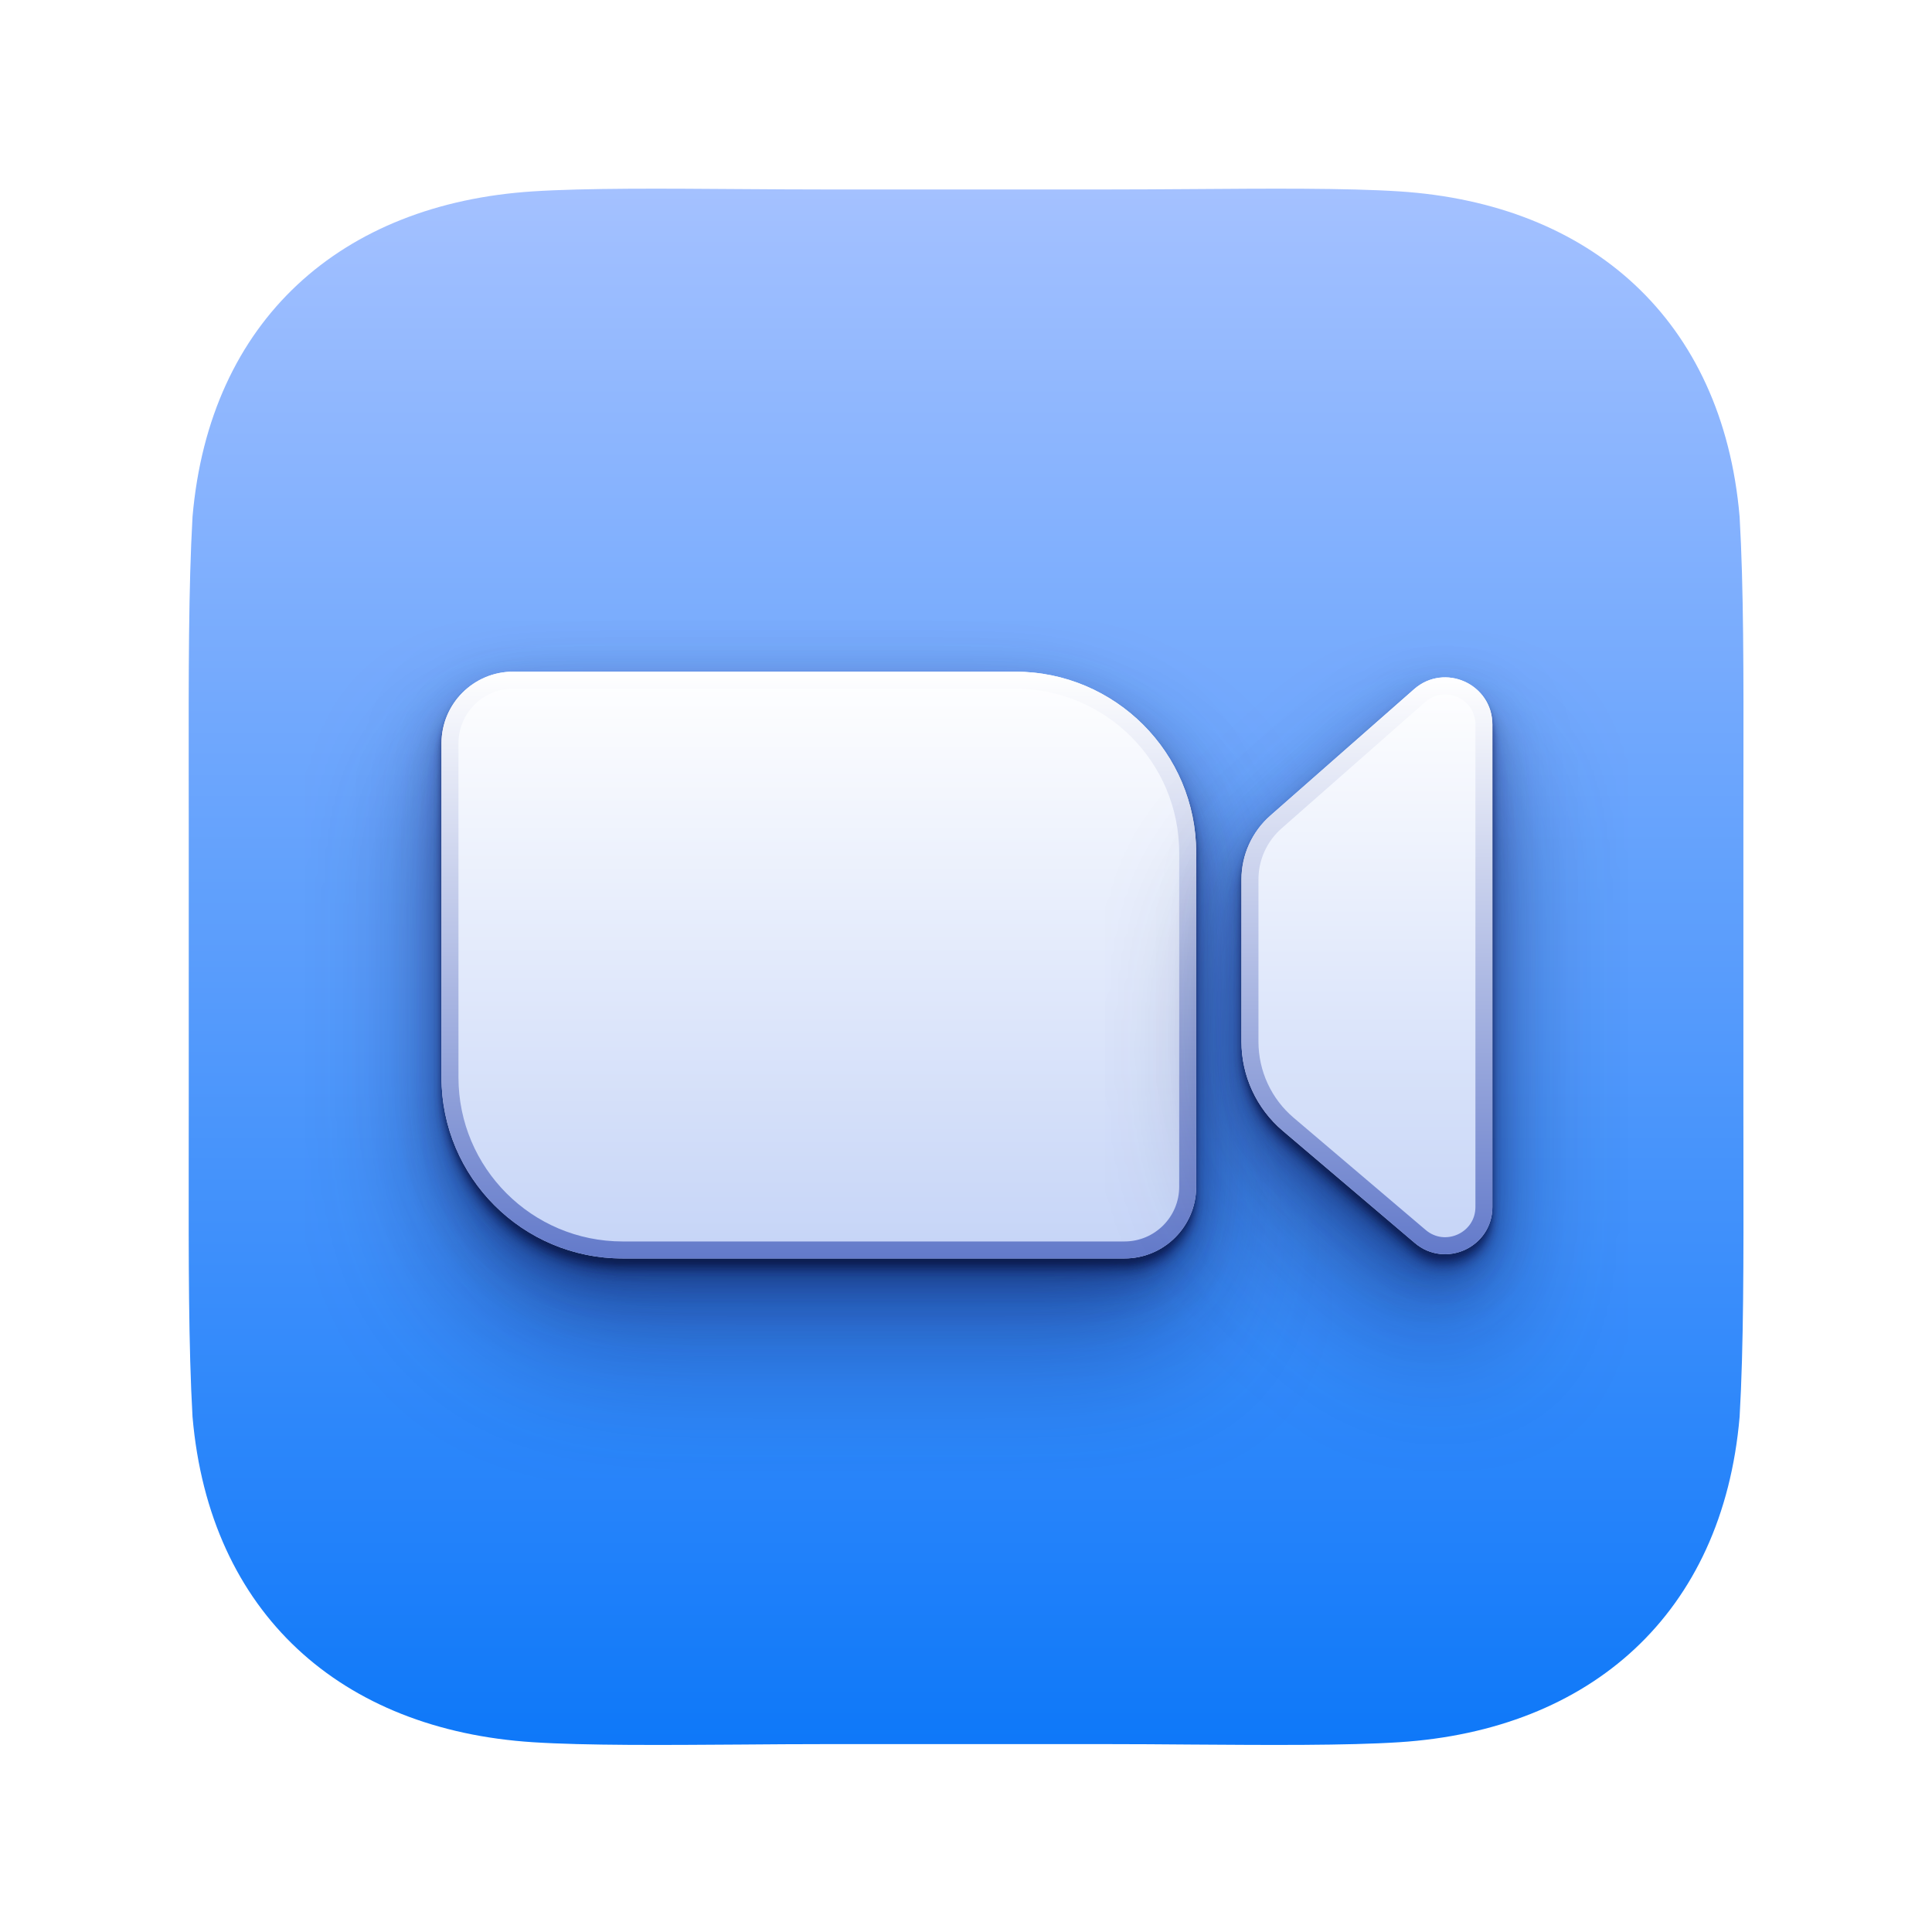
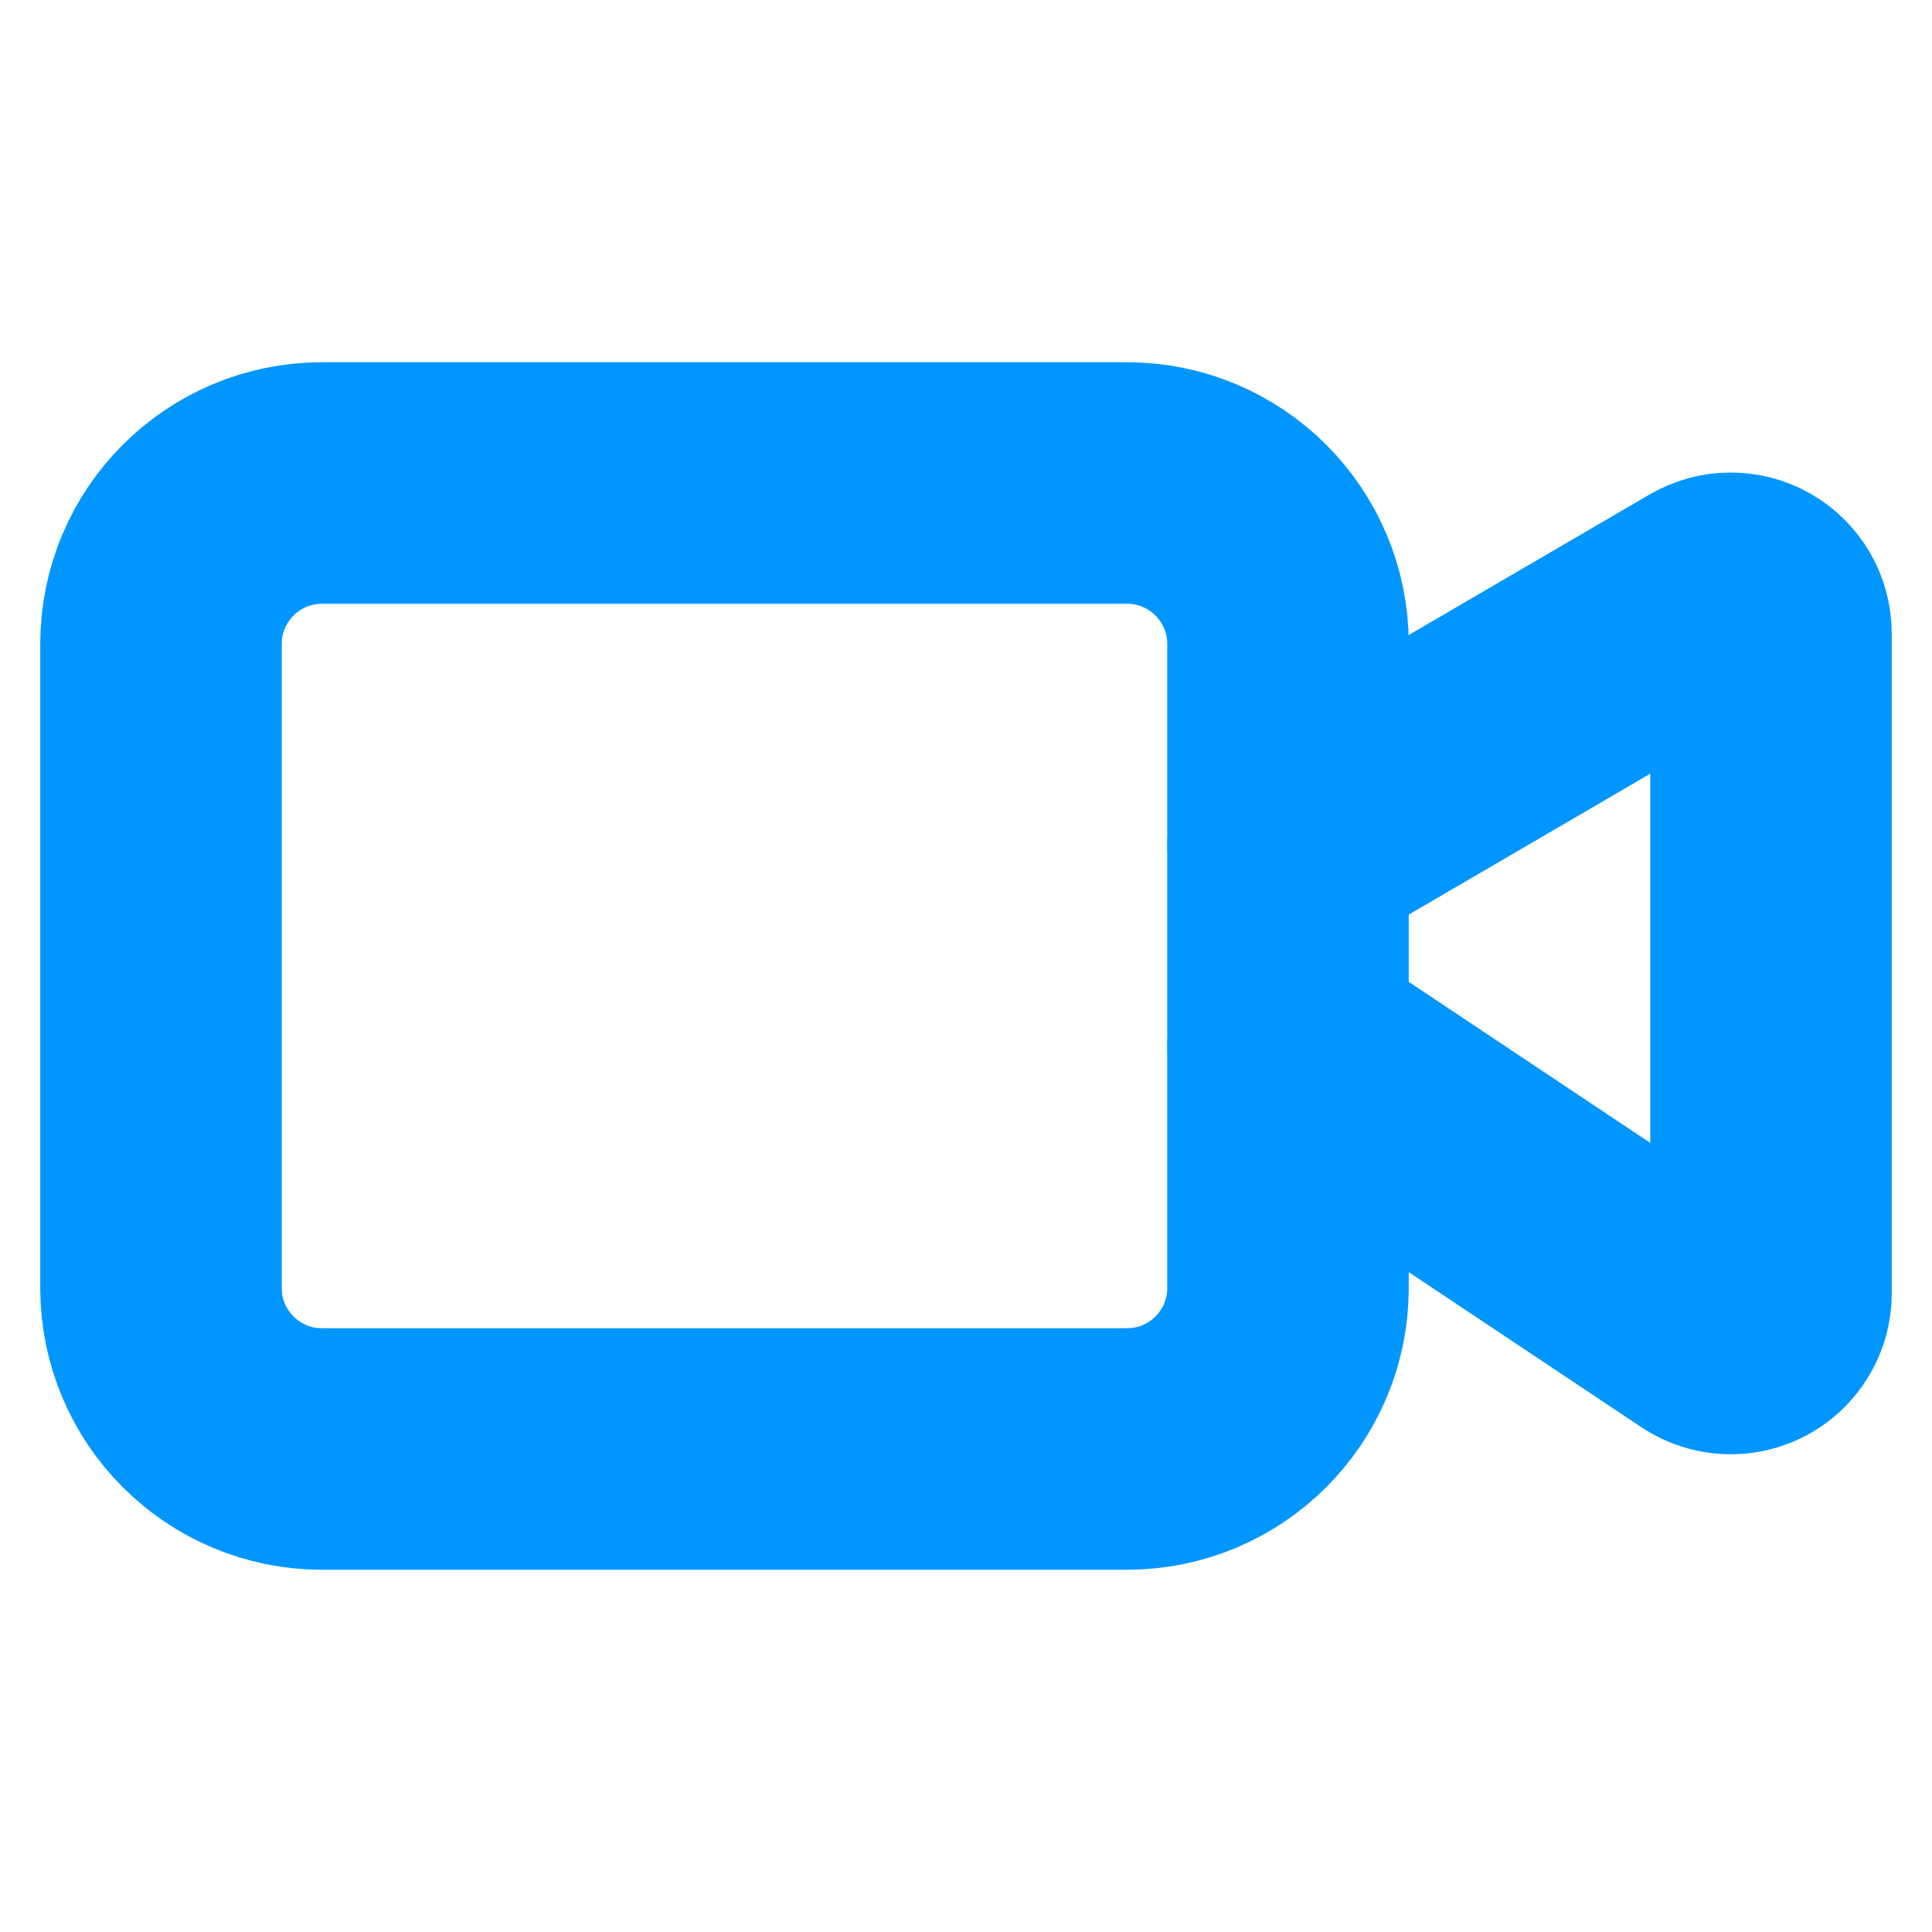
- <svg xmlns="http://www.w3.org/2000/svg" width="40" height="40" viewBox="0 0 40 40" fill="none">
-   <path d="M15.342 3.915C15.939 3.919 16.535 3.923 17.105 3.923H22.898C23.468 3.923 24.064 3.919 24.661 3.915C26.268 3.903 27.877 3.892 28.966 3.962C32.931 4.216 35.666 6.618 36.017 10.7C36.101 12.167 36.099 13.934 36.096 16.018V16.019C36.096 16.376 36.095 16.743 36.095 17.12V22.913C36.095 23.29 36.096 23.657 36.096 24.015C36.099 26.099 36.101 27.866 36.017 29.333C35.666 33.415 32.931 35.817 28.966 36.071C27.877 36.141 26.268 36.13 24.661 36.119C24.064 36.114 23.468 36.11 22.898 36.11H17.105C16.535 36.11 15.939 36.114 15.342 36.119C13.735 36.13 12.126 36.141 11.037 36.071C7.072 35.817 4.338 33.415 3.986 29.333C3.903 27.866 3.905 26.099 3.907 24.015V24.015C3.907 23.657 3.908 23.29 3.908 22.913V17.12C3.908 16.743 3.907 16.376 3.907 16.019V16.018C3.905 13.934 3.903 12.167 3.986 10.7C4.338 6.618 7.072 4.216 11.037 3.962C12.126 3.892 13.735 3.903 15.342 3.915Z" fill="url(#paint0_linear_2753_16477)" />
-   <g filter="url(#filter0_dddddd_2753_16477)">
-     <path d="M9.141 15.391C9.141 14.571 9.805 13.906 10.625 13.906H21.016C23.087 13.906 24.766 15.585 24.766 17.656V24.57C24.766 25.39 24.101 26.055 23.281 26.055H12.891C10.82 26.055 9.141 24.376 9.141 22.305V15.391Z" fill="url(#paint1_linear_2753_16477)" />
-     <path d="M9.316 15.391C9.316 14.668 9.902 14.082 10.625 14.082H21.016C22.99 14.082 24.59 15.682 24.59 17.656V24.57C24.59 25.293 24.004 25.879 23.281 25.879H12.891C10.917 25.879 9.316 24.279 9.316 22.305V15.391Z" stroke="url(#paint2_linear_2753_16477)" stroke-width="0.352" />
-   </g>
-   <g filter="url(#filter1_dddddd_2753_16477)">
-     <path d="M25.703 18.207C25.703 17.702 25.921 17.221 26.3 16.887L29.277 14.269C29.908 13.714 30.898 14.162 30.898 15.002V24.989C30.898 25.821 29.924 26.272 29.29 25.733L26.557 23.411C26.015 22.951 25.703 22.276 25.703 21.566V18.207Z" fill="url(#paint3_linear_2753_16477)" />
-     <path d="M25.879 18.207C25.879 17.753 26.075 17.32 26.416 17.02L29.393 14.401C29.91 13.946 30.723 14.313 30.723 15.002V24.989C30.723 25.671 29.924 26.041 29.403 25.599L26.671 23.277C26.168 22.851 25.879 22.225 25.879 21.566V18.207Z" stroke="url(#paint4_linear_2753_16477)" stroke-width="0.352" />
-   </g>
-   <defs>
-     <filter id="filter0_dddddd_2753_16477" x="6.328" y="12.852" width="21.25" height="17.773" filterUnits="userSpaceOnUse" color-interpolation-filters="sRGB">
-       <feFlood flood-opacity="0" result="BackgroundImageFix" />
-       <feColorMatrix in="SourceAlpha" type="matrix" values="0 0 0 0 0 0 0 0 0 0 0 0 0 0 0 0 0 0 127 0" result="hardAlpha" />
-       <feOffset dy="0.096" />
-       <feGaussianBlur stdDeviation="0.036" />
-       <feColorMatrix type="matrix" values="0 0 0 0 0.051 0 0 0 0 0.122 0 0 0 0 0.396 0 0 0 0.19 0" />
-       <feBlend mode="multiply" in2="BackgroundImageFix" result="effect1_dropShadow_2753_16477" />
-       <feColorMatrix in="SourceAlpha" type="matrix" values="0 0 0 0 0 0 0 0 0 0 0 0 0 0 0 0 0 0 127 0" result="hardAlpha" />
-       <feOffset dy="0.189" />
-       <feGaussianBlur stdDeviation="0.079" />
-       <feColorMatrix type="matrix" values="0 0 0 0 0.051 0 0 0 0 0.122 0 0 0 0 0.396 0 0 0 0.369 0" />
-       <feBlend mode="multiply" in2="effect1_dropShadow_2753_16477" result="effect2_dropShadow_2753_16477" />
-       <feColorMatrix in="SourceAlpha" type="matrix" values="0 0 0 0 0 0 0 0 0 0 0 0 0 0 0 0 0 0 127 0" result="hardAlpha" />
-       <feOffset dy="0.291" />
-       <feGaussianBlur stdDeviation="0.135" />
-       <feColorMatrix type="matrix" values="0 0 0 0 0.051 0 0 0 0 0.122 0 0 0 0 0.396 0 0 0 0.3 0" />
-       <feBlend mode="multiply" in2="effect2_dropShadow_2753_16477" result="effect3_dropShadow_2753_16477" />
-       <feColorMatrix in="SourceAlpha" type="matrix" values="0 0 0 0 0 0 0 0 0 0 0 0 0 0 0 0 0 0 127 0" result="hardAlpha" />
-       <feOffset dy="0.427" />
-       <feGaussianBlur stdDeviation="0.43" />
-       <feColorMatrix type="matrix" values="0 0 0 0 0.051 0 0 0 0 0.122 0 0 0 0 0.396 0 0 0 0.3 0" />
-       <feBlend mode="multiply" in2="effect3_dropShadow_2753_16477" result="effect4_dropShadow_2753_16477" />
-       <feColorMatrix in="SourceAlpha" type="matrix" values="0 0 0 0 0 0 0 0 0 0 0 0 0 0 0 0 0 0 127 0" result="hardAlpha" />
-       <feOffset dy="0.665" />
-       <feGaussianBlur stdDeviation="0.799" />
-       <feColorMatrix type="matrix" values="0 0 0 0 0.051 0 0 0 0 0.122 0 0 0 0 0.396 0 0 0 0.29 0" />
-       <feBlend mode="overlay" in2="effect4_dropShadow_2753_16477" result="effect5_dropShadow_2753_16477" />
-       <feColorMatrix in="SourceAlpha" type="matrix" values="0 0 0 0 0 0 0 0 0 0 0 0 0 0 0 0 0 0 127 0" result="hardAlpha" />
-       <feOffset dy="1.758" />
-       <feGaussianBlur stdDeviation="1.406" />
-       <feColorMatrix type="matrix" values="0 0 0 0 0.051 0 0 0 0 0.122 0 0 0 0 0.396 0 0 0 0.45 0" />
-       <feBlend mode="multiply" in2="effect5_dropShadow_2753_16477" result="effect6_dropShadow_2753_16477" />
-       <feBlend mode="normal" in="SourceGraphic" in2="effect6_dropShadow_2753_16477" result="shape" />
-     </filter>
-     <filter id="filter1_dddddd_2753_16477" x="22.891" y="12.969" width="10.82" height="17.569" filterUnits="userSpaceOnUse" color-interpolation-filters="sRGB">
-       <feFlood flood-opacity="0" result="BackgroundImageFix" />
-       <feColorMatrix in="SourceAlpha" type="matrix" values="0 0 0 0 0 0 0 0 0 0 0 0 0 0 0 0 0 0 127 0" result="hardAlpha" />
-       <feOffset dy="0.096" />
-       <feGaussianBlur stdDeviation="0.036" />
-       <feColorMatrix type="matrix" values="0 0 0 0 0.051 0 0 0 0 0.122 0 0 0 0 0.396 0 0 0 0.19 0" />
-       <feBlend mode="multiply" in2="BackgroundImageFix" result="effect1_dropShadow_2753_16477" />
-       <feColorMatrix in="SourceAlpha" type="matrix" values="0 0 0 0 0 0 0 0 0 0 0 0 0 0 0 0 0 0 127 0" result="hardAlpha" />
-       <feOffset dy="0.189" />
-       <feGaussianBlur stdDeviation="0.079" />
-       <feColorMatrix type="matrix" values="0 0 0 0 0.051 0 0 0 0 0.122 0 0 0 0 0.396 0 0 0 0.369 0" />
-       <feBlend mode="multiply" in2="effect1_dropShadow_2753_16477" result="effect2_dropShadow_2753_16477" />
-       <feColorMatrix in="SourceAlpha" type="matrix" values="0 0 0 0 0 0 0 0 0 0 0 0 0 0 0 0 0 0 127 0" result="hardAlpha" />
-       <feOffset dy="0.291" />
-       <feGaussianBlur stdDeviation="0.135" />
-       <feColorMatrix type="matrix" values="0 0 0 0 0.051 0 0 0 0 0.122 0 0 0 0 0.396 0 0 0 0.3 0" />
-       <feBlend mode="multiply" in2="effect2_dropShadow_2753_16477" result="effect3_dropShadow_2753_16477" />
-       <feColorMatrix in="SourceAlpha" type="matrix" values="0 0 0 0 0 0 0 0 0 0 0 0 0 0 0 0 0 0 127 0" result="hardAlpha" />
-       <feOffset dy="0.427" />
-       <feGaussianBlur stdDeviation="0.43" />
-       <feColorMatrix type="matrix" values="0 0 0 0 0.051 0 0 0 0 0.122 0 0 0 0 0.396 0 0 0 0.3 0" />
-       <feBlend mode="multiply" in2="effect3_dropShadow_2753_16477" result="effect4_dropShadow_2753_16477" />
-       <feColorMatrix in="SourceAlpha" type="matrix" values="0 0 0 0 0 0 0 0 0 0 0 0 0 0 0 0 0 0 127 0" result="hardAlpha" />
-       <feOffset dy="0.665" />
-       <feGaussianBlur stdDeviation="0.799" />
-       <feColorMatrix type="matrix" values="0 0 0 0 0.051 0 0 0 0 0.122 0 0 0 0 0.396 0 0 0 0.29 0" />
-       <feBlend mode="overlay" in2="effect4_dropShadow_2753_16477" result="effect5_dropShadow_2753_16477" />
-       <feColorMatrix in="SourceAlpha" type="matrix" values="0 0 0 0 0 0 0 0 0 0 0 0 0 0 0 0 0 0 127 0" result="hardAlpha" />
-       <feOffset dy="1.758" />
-       <feGaussianBlur stdDeviation="1.406" />
-       <feColorMatrix type="matrix" values="0 0 0 0 0.051 0 0 0 0 0.122 0 0 0 0 0.396 0 0 0 0.45 0" />
-       <feBlend mode="multiply" in2="effect5_dropShadow_2753_16477" result="effect6_dropShadow_2753_16477" />
-       <feBlend mode="normal" in="SourceGraphic" in2="effect6_dropShadow_2753_16477" result="shape" />
-     </filter>
-     <linearGradient id="paint0_linear_2753_16477" x1="20.002" y1="3.906" x2="20.002" y2="36.127" gradientUnits="userSpaceOnUse">
-       <stop stop-color="#A4C1FF" />
-       <stop offset="1" stop-color="#0E78F9" />
-     </linearGradient>
-     <linearGradient id="paint1_linear_2753_16477" x1="16.953" y1="13.906" x2="16.953" y2="26.055" gradientUnits="userSpaceOnUse">
-       <stop stop-color="white" />
-       <stop offset="1" stop-color="#C5D4F7" />
-     </linearGradient>
-     <linearGradient id="paint2_linear_2753_16477" x1="16.953" y1="13.906" x2="16.953" y2="26.055" gradientUnits="userSpaceOnUse">
-       <stop stop-color="white" />
-       <stop offset="1" stop-color="#637ACA" />
-     </linearGradient>
-     <linearGradient id="paint3_linear_2753_16477" x1="28.301" y1="14.023" x2="28.301" y2="25.967" gradientUnits="userSpaceOnUse">
-       <stop stop-color="white" />
-       <stop offset="1" stop-color="#C5D4F7" />
-     </linearGradient>
-     <linearGradient id="paint4_linear_2753_16477" x1="28.301" y1="14.023" x2="28.301" y2="25.967" gradientUnits="userSpaceOnUse">
-       <stop stop-color="white" />
-       <stop offset="1" stop-color="#637ACA" />
-     </linearGradient>
-   </defs>
+ <svg xmlns="http://www.w3.org/2000/svg" width="48" height="48" viewBox="0 0 24 24" fill="none" stroke="#0096ff" stroke-width="3" stroke-linecap="round" stroke-linejoin="round" class="lucide lucide-video">
+   <path d="m16 13 5.223 3.482a.5.5 0 0 0 .777-.416V7.87a.5.5 0 0 0-.752-.432L16 10.5" />
+   <rect x="2" y="6" width="14" height="12" rx="2" />
</svg>
